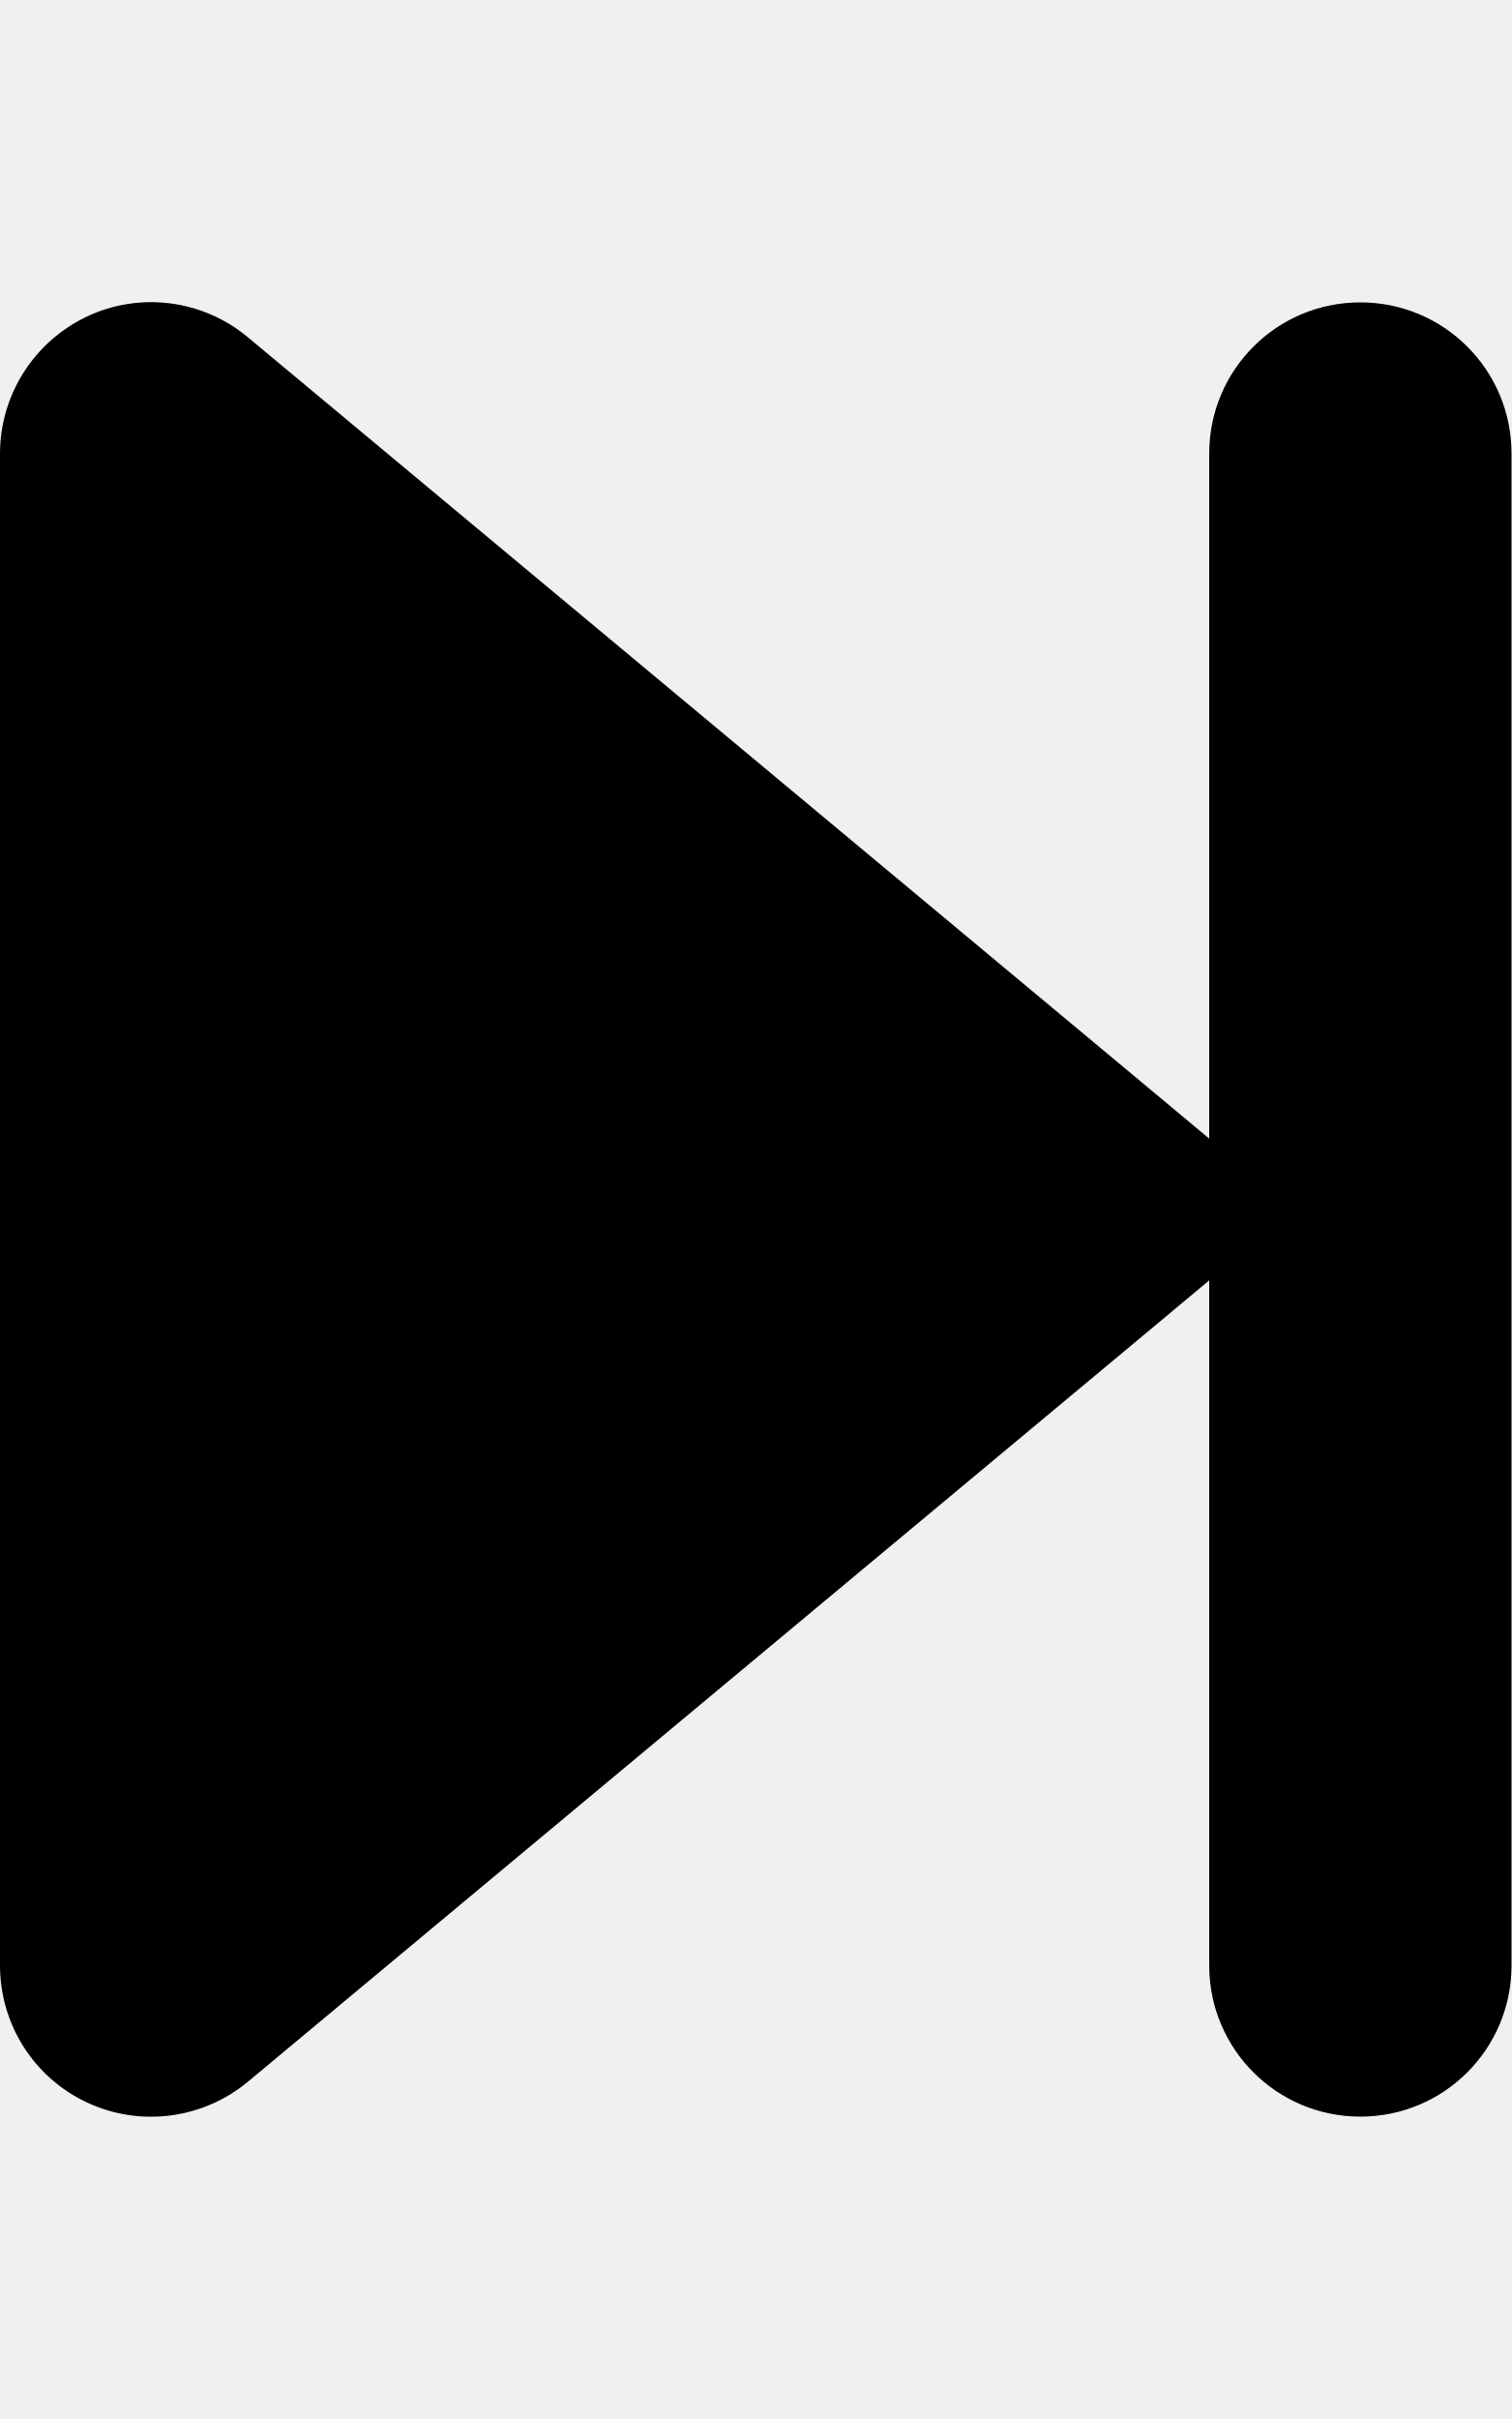
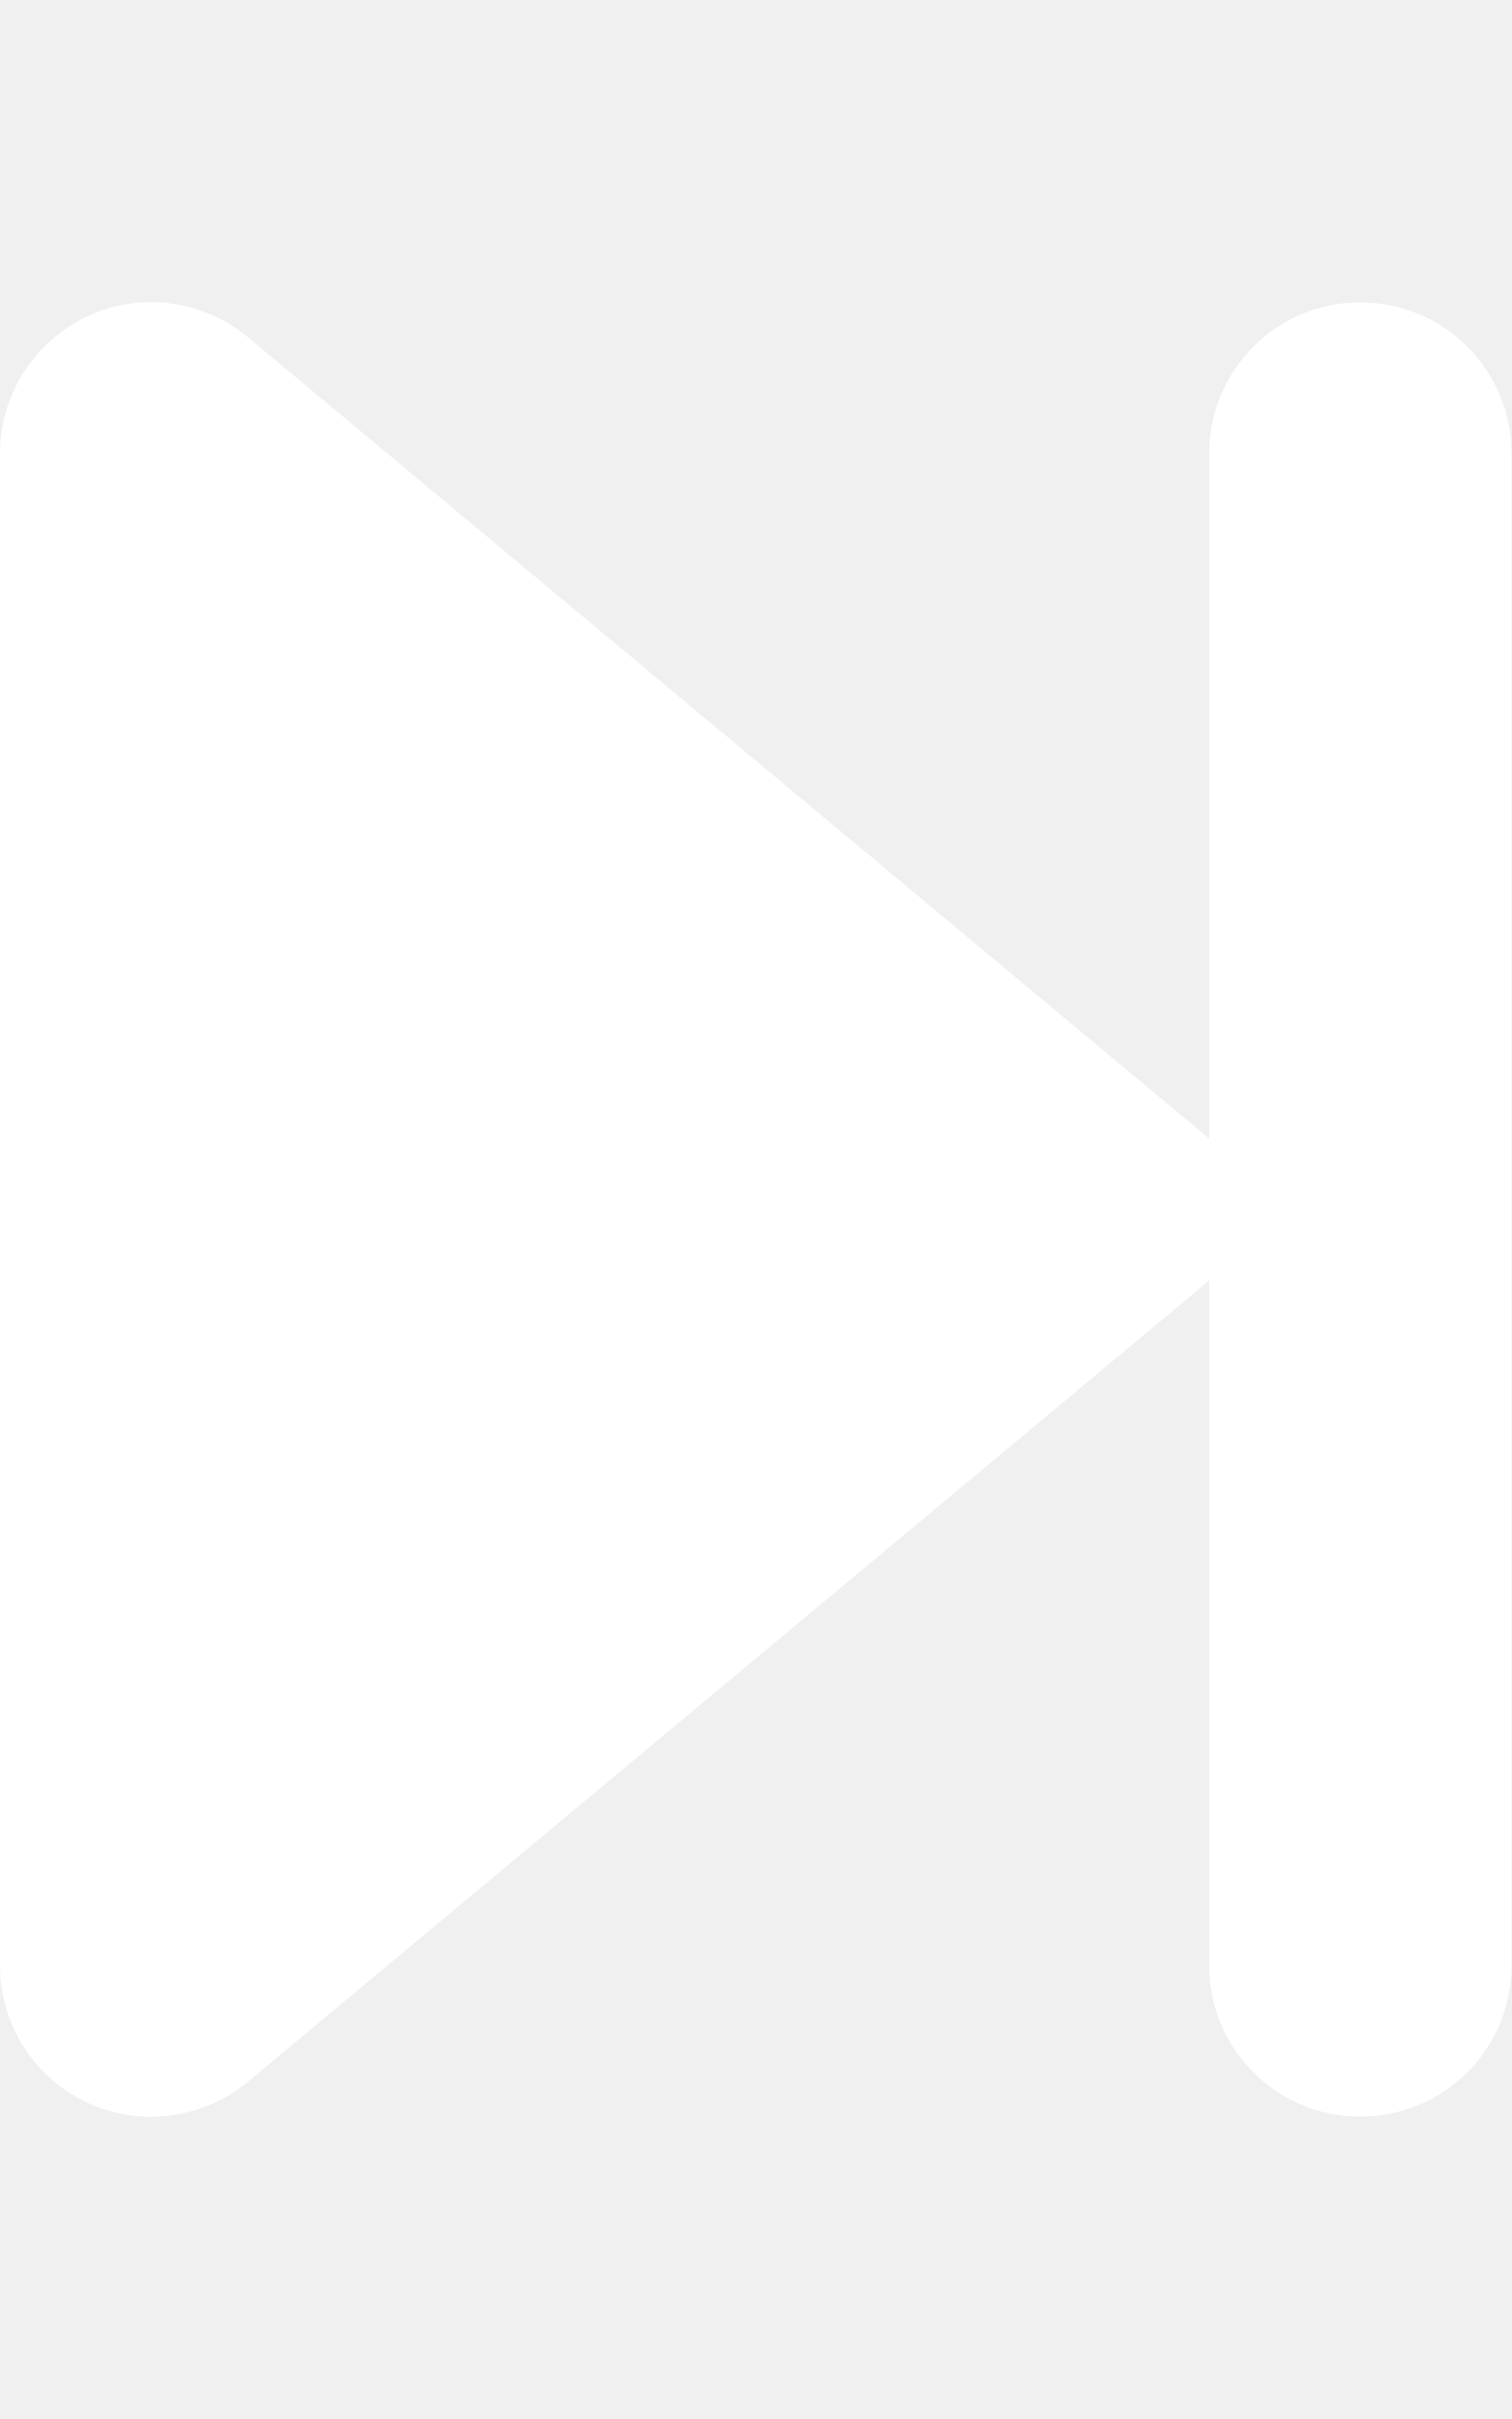
<svg xmlns="http://www.w3.org/2000/svg" viewBox="0 0 320 512">
-   <path d="M52.5 440.6c-9.5 7.9-22.8 9.7-34.1 4.4S0 428.4 0 416L0 96C0 83.6 7.2 72.3 18.4 67s24.5-3.6 34.1 4.4l192 160L256 241l0-145c0-17.7 14.3-32 32-32s32 14.3 32 32l0 320c0 17.7-14.3 32-32 32s-32-14.3-32-32l0-145-11.5 9.6-192 160z" />
+   <path d="M52.5 440.6c-9.5 7.9-22.8 9.7-34.1 4.4S0 428.4 0 416L0 96C0 83.6 7.2 72.3 18.4 67s24.5-3.6 34.1 4.4l192 160L256 241l0-145c0-17.7 14.3-32 32-32s32 14.3 32 32l0 320c0 17.7-14.3 32-32 32s-32-14.3-32-32l0-145-11.5 9.6-192 160z" style="fill:#ffffff; fill-opacity:1" />
</svg>
